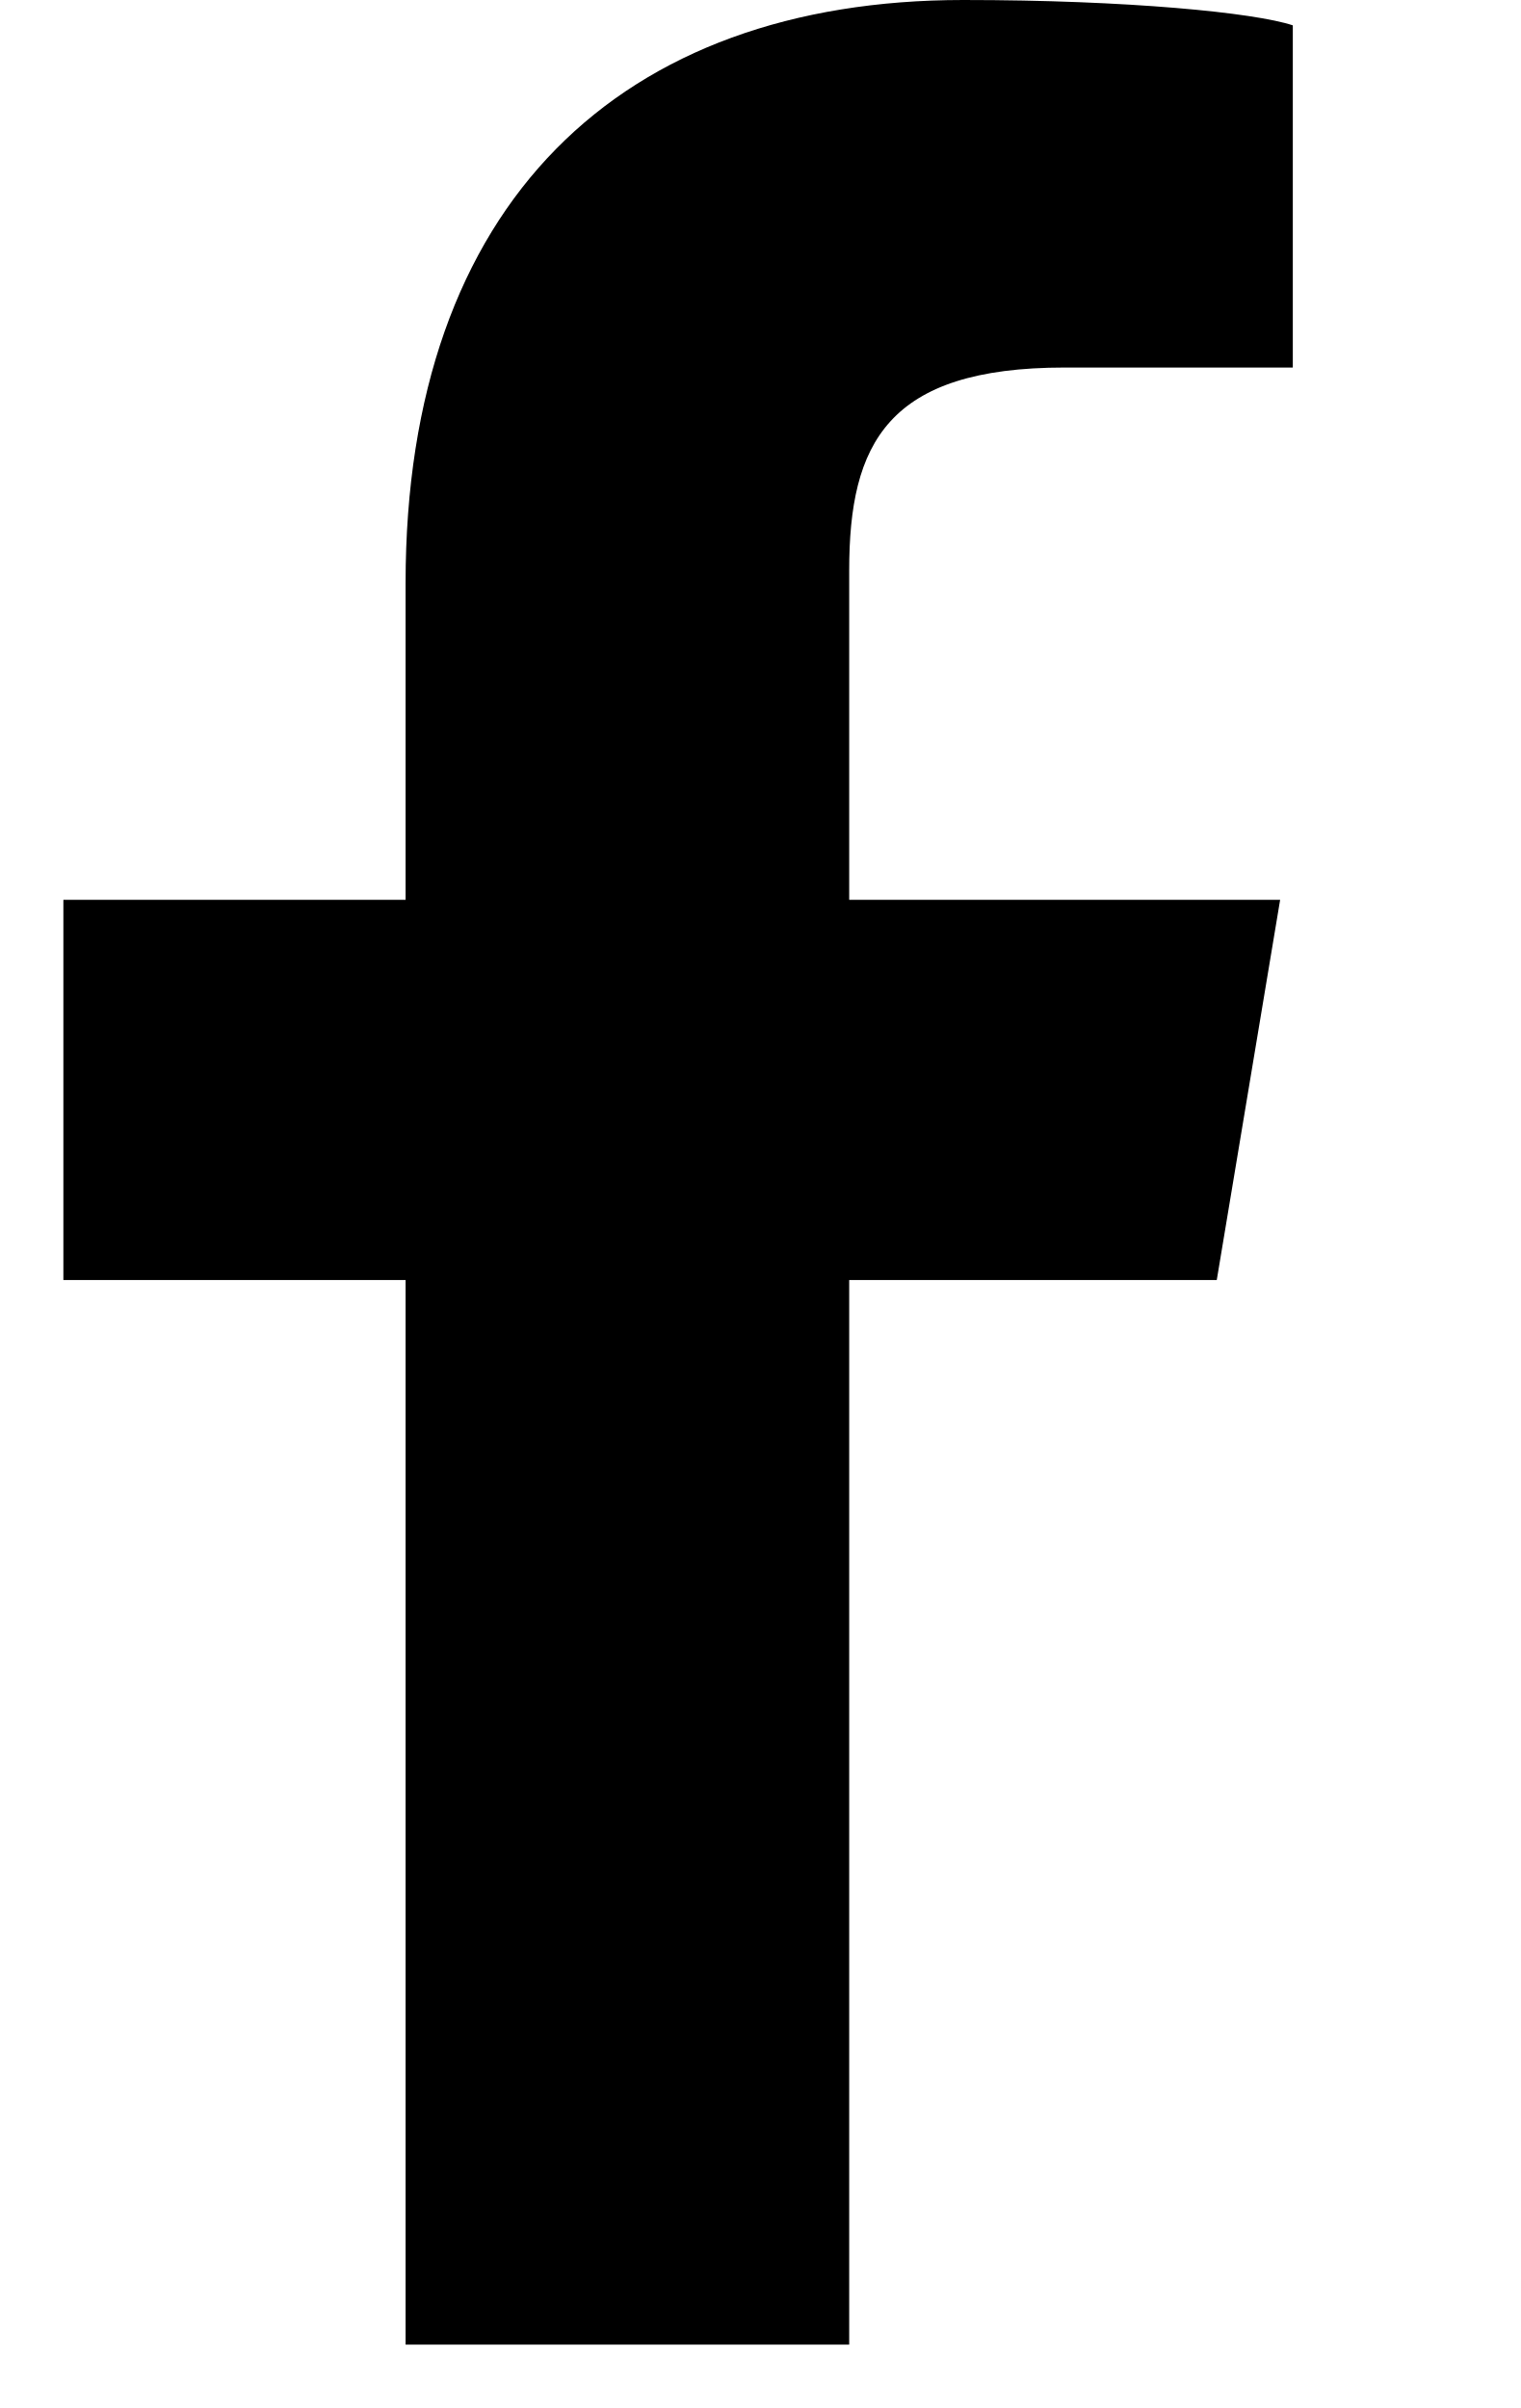
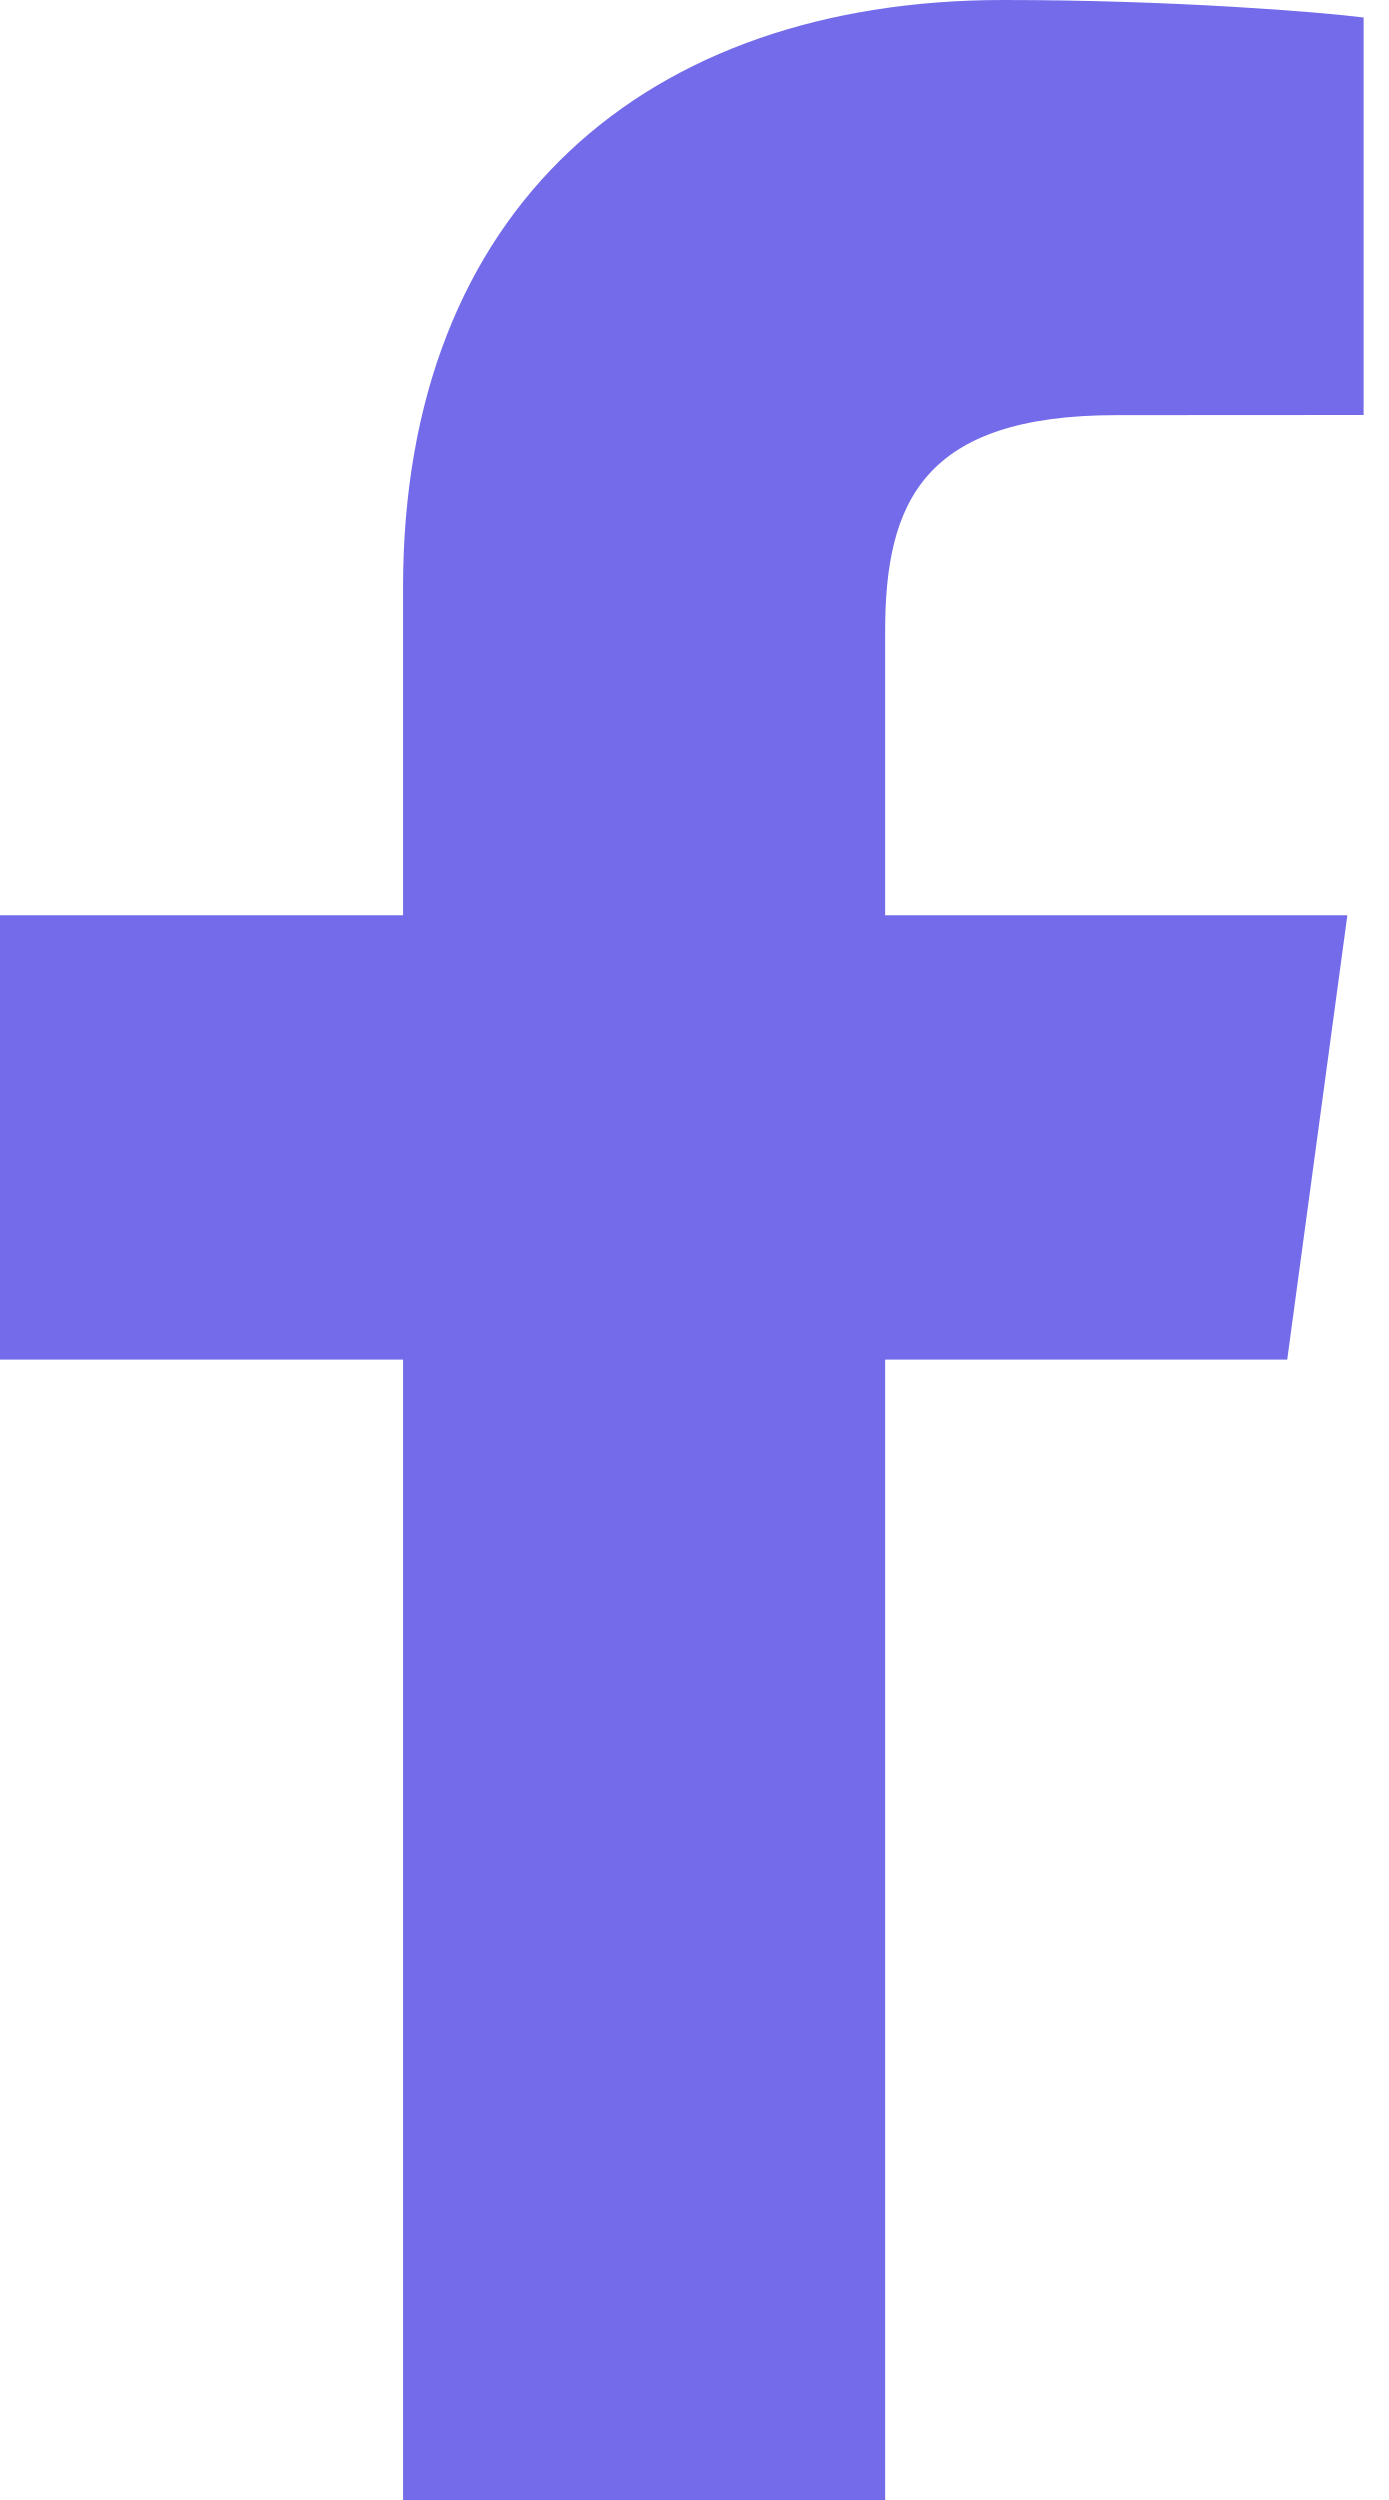
- <svg xmlns="http://www.w3.org/2000/svg" viewBox="0 0 12 19" fill="none">
-   <path d="M3.2 18.5V10.1H0.5V7.1H3.2V4.6C3.2 1.6 4.9 0 7.6 0C8.9 0 9.9 0.1 10.2 0.2V2.9H8.4C7 2.9 6.7 3.5 6.7 4.5V7.1H10.1L9.6 10.1H6.7V18.5H3.2Z" fill="currentColor" />
+ <svg xmlns="http://www.w3.org/2000/svg" width="10" height="18" viewBox="0 0 10 18" fill="none">
+   <path d="M6.373 18V9.789H9.268L9.701 6.59H6.373V4.547C6.373 3.62 6.643 2.989 8.039 2.989L9.818 2.988V0.126C9.51 0.087 8.454 0 7.225 0C4.659 0 2.902 1.491 2.902 4.23V6.59H0V9.789H2.902V18H6.373V18Z" fill="#736BEA" />
</svg>
